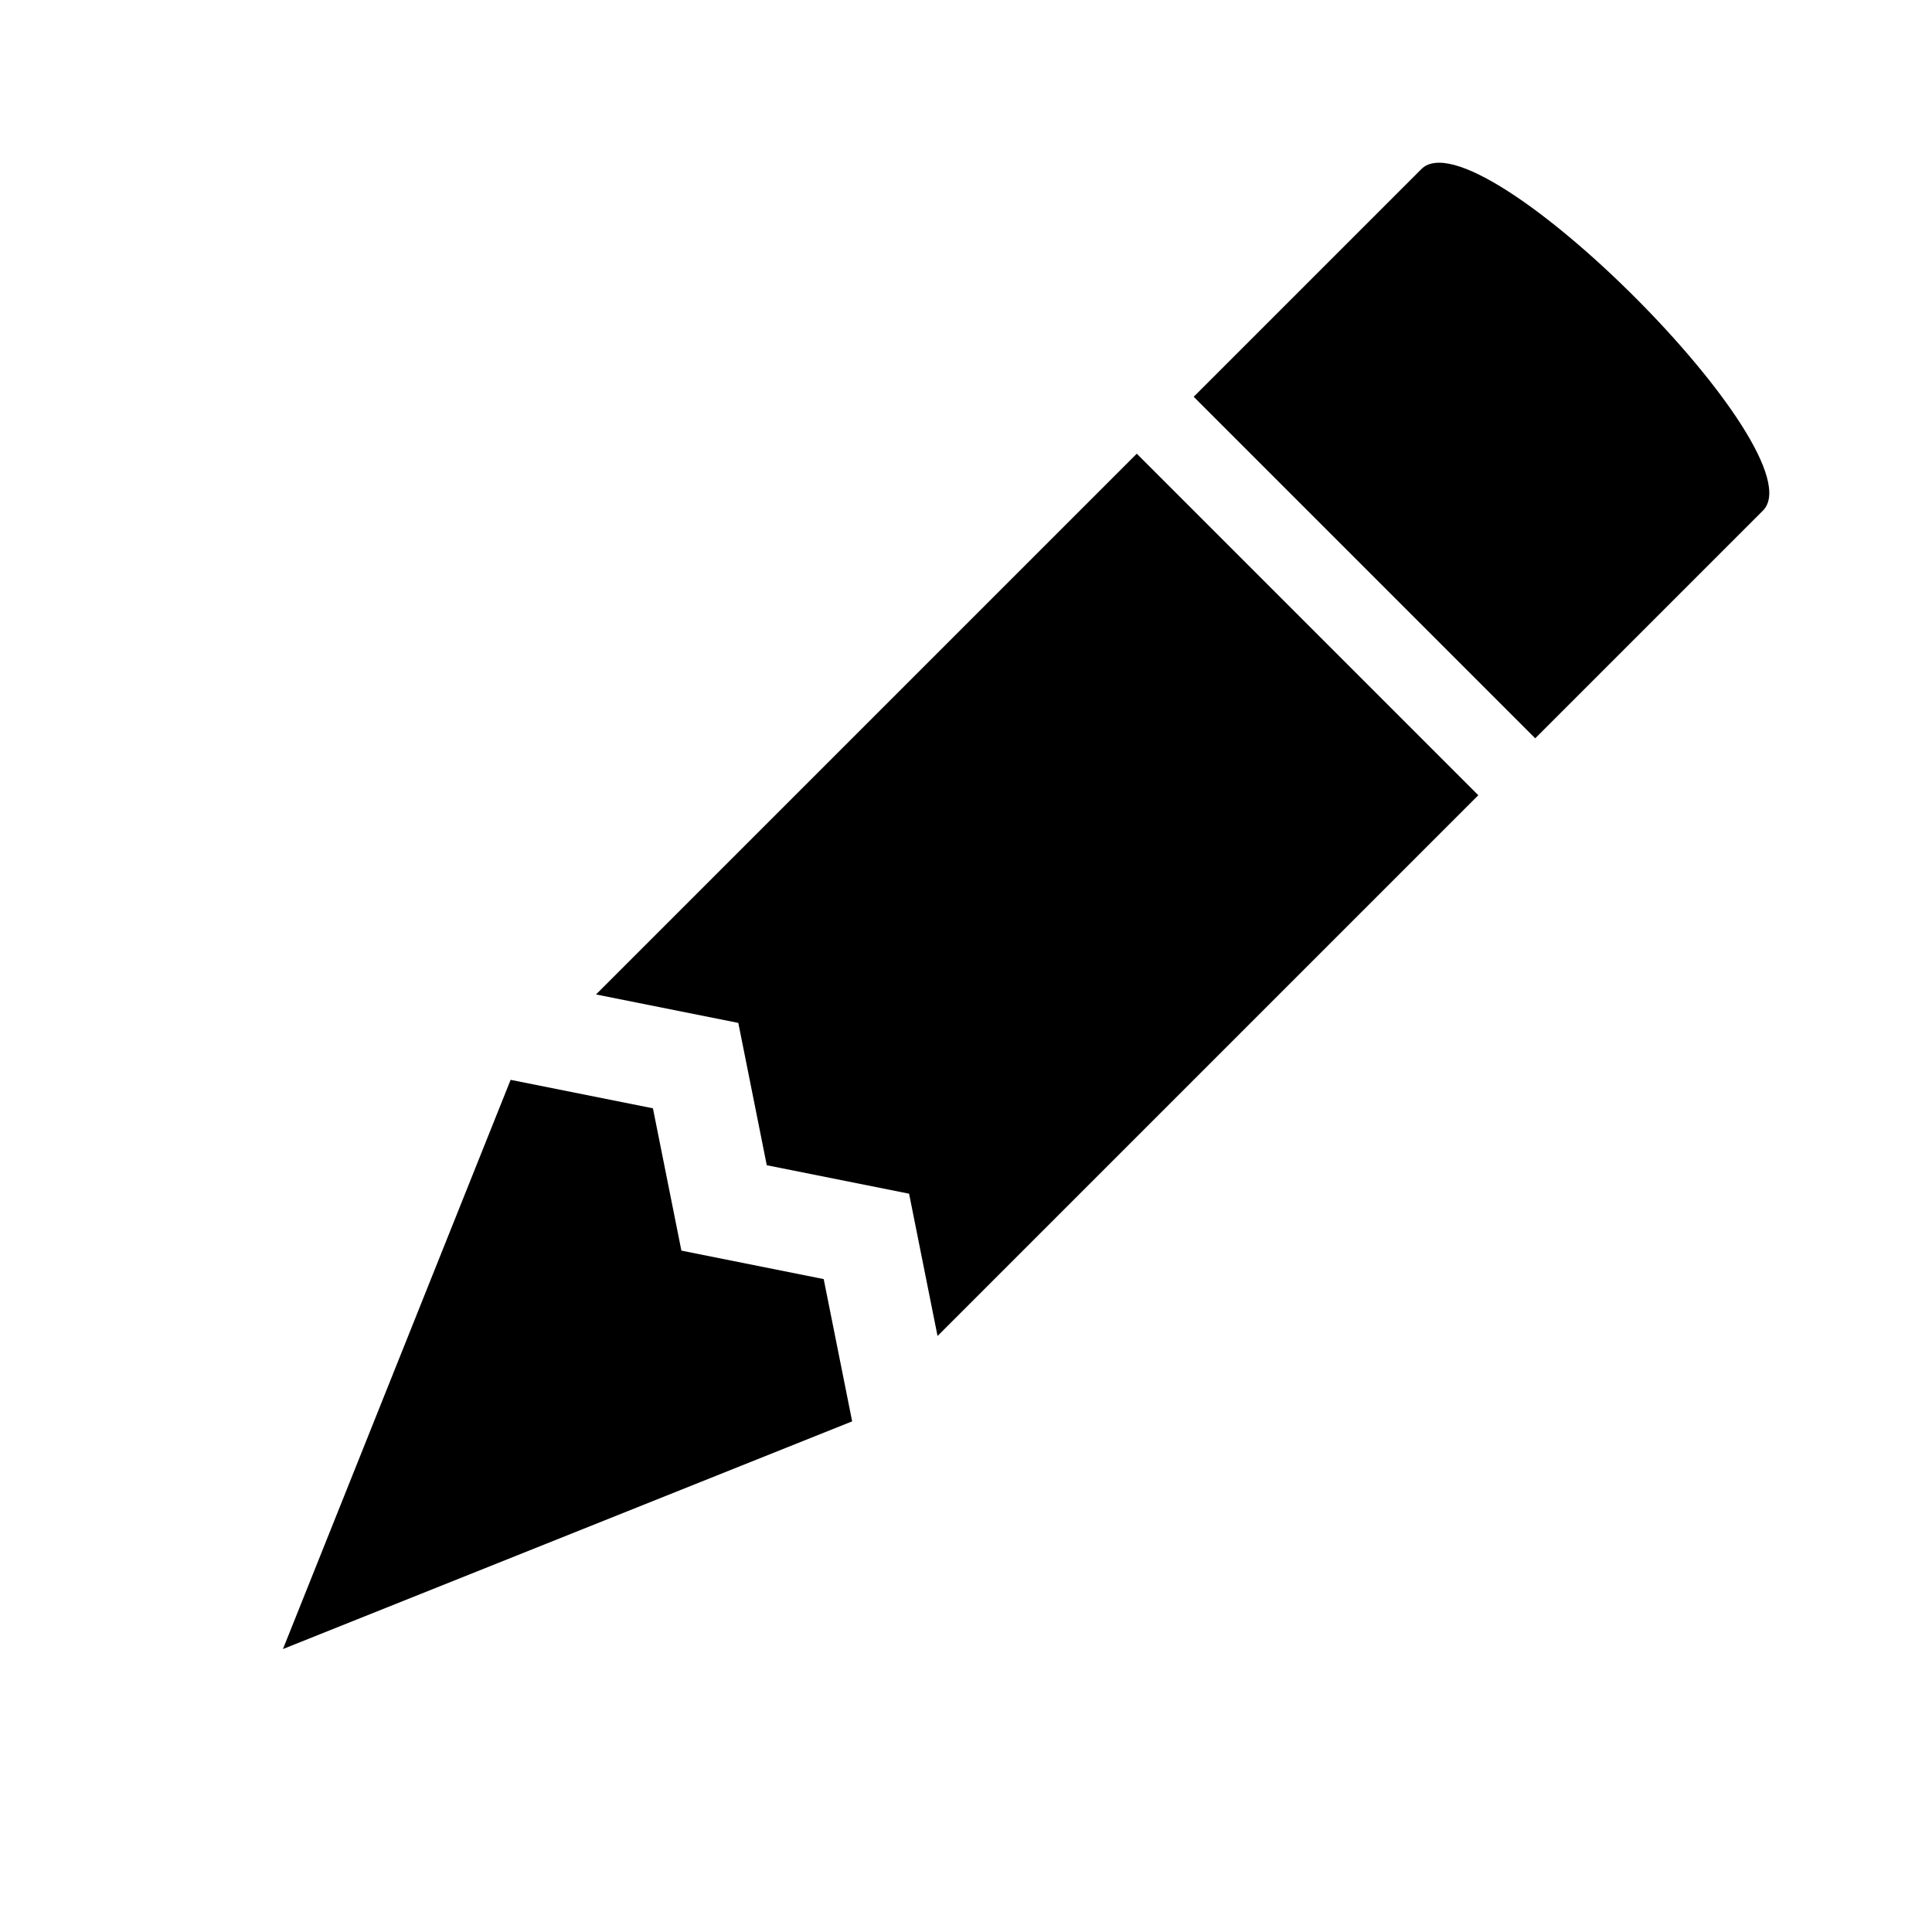
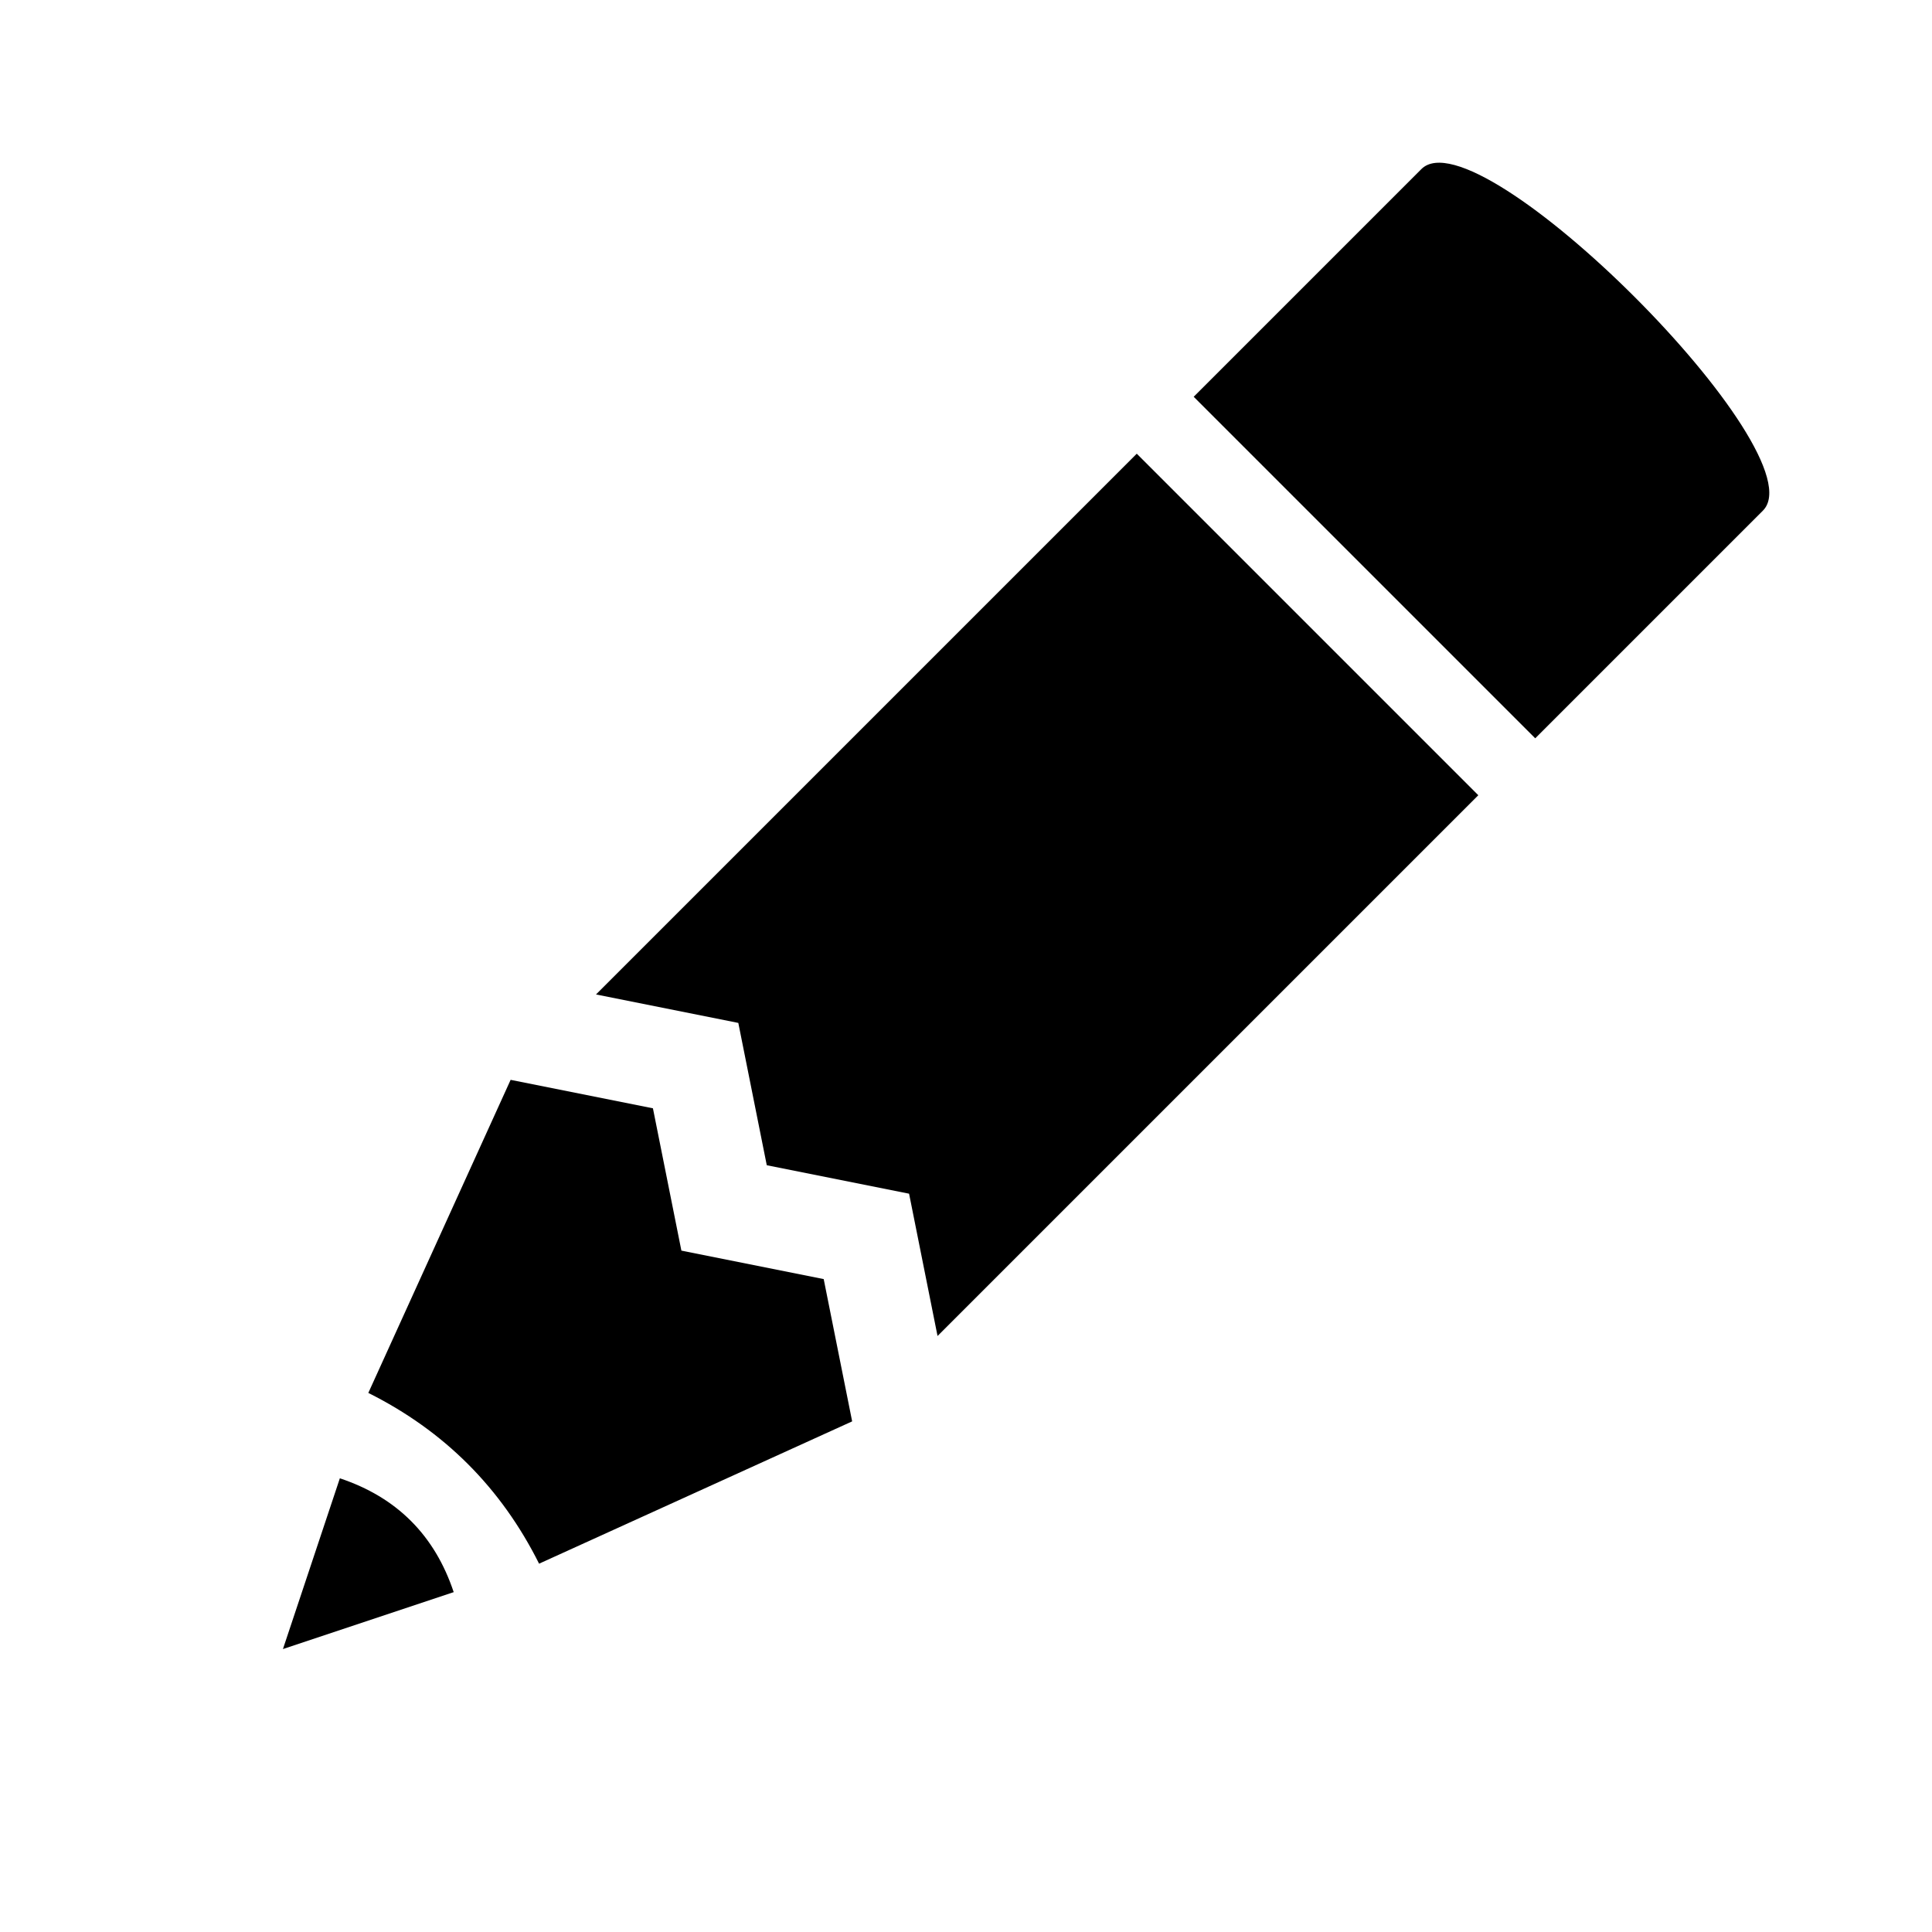
<svg xmlns="http://www.w3.org/2000/svg" viewBox="0 0 48 48">
-   <path transform="rotate(45, 24,24)" d="M24,48 18,34 21,32 24,34 27,32 30,34Z M18,31 21,29 24,31 27,29 30,31 30,12 18,12Z M18,10 30,10 30,2 C30,0 18,0 18,2Z" />
+   <path transform="rotate(45, 24,24)" d="M24,48 22,44 Q24,43 26,44Z     M18,34 21,32 24,34 27,32 30,34 27,42 Q 24,41 21,42Z      M18,31 21,29 24,31 27,29 30,31 30,12 18,12Z      M18,10 30,10 30,2 C30,0 18,0 18,2Z" />
</svg>
